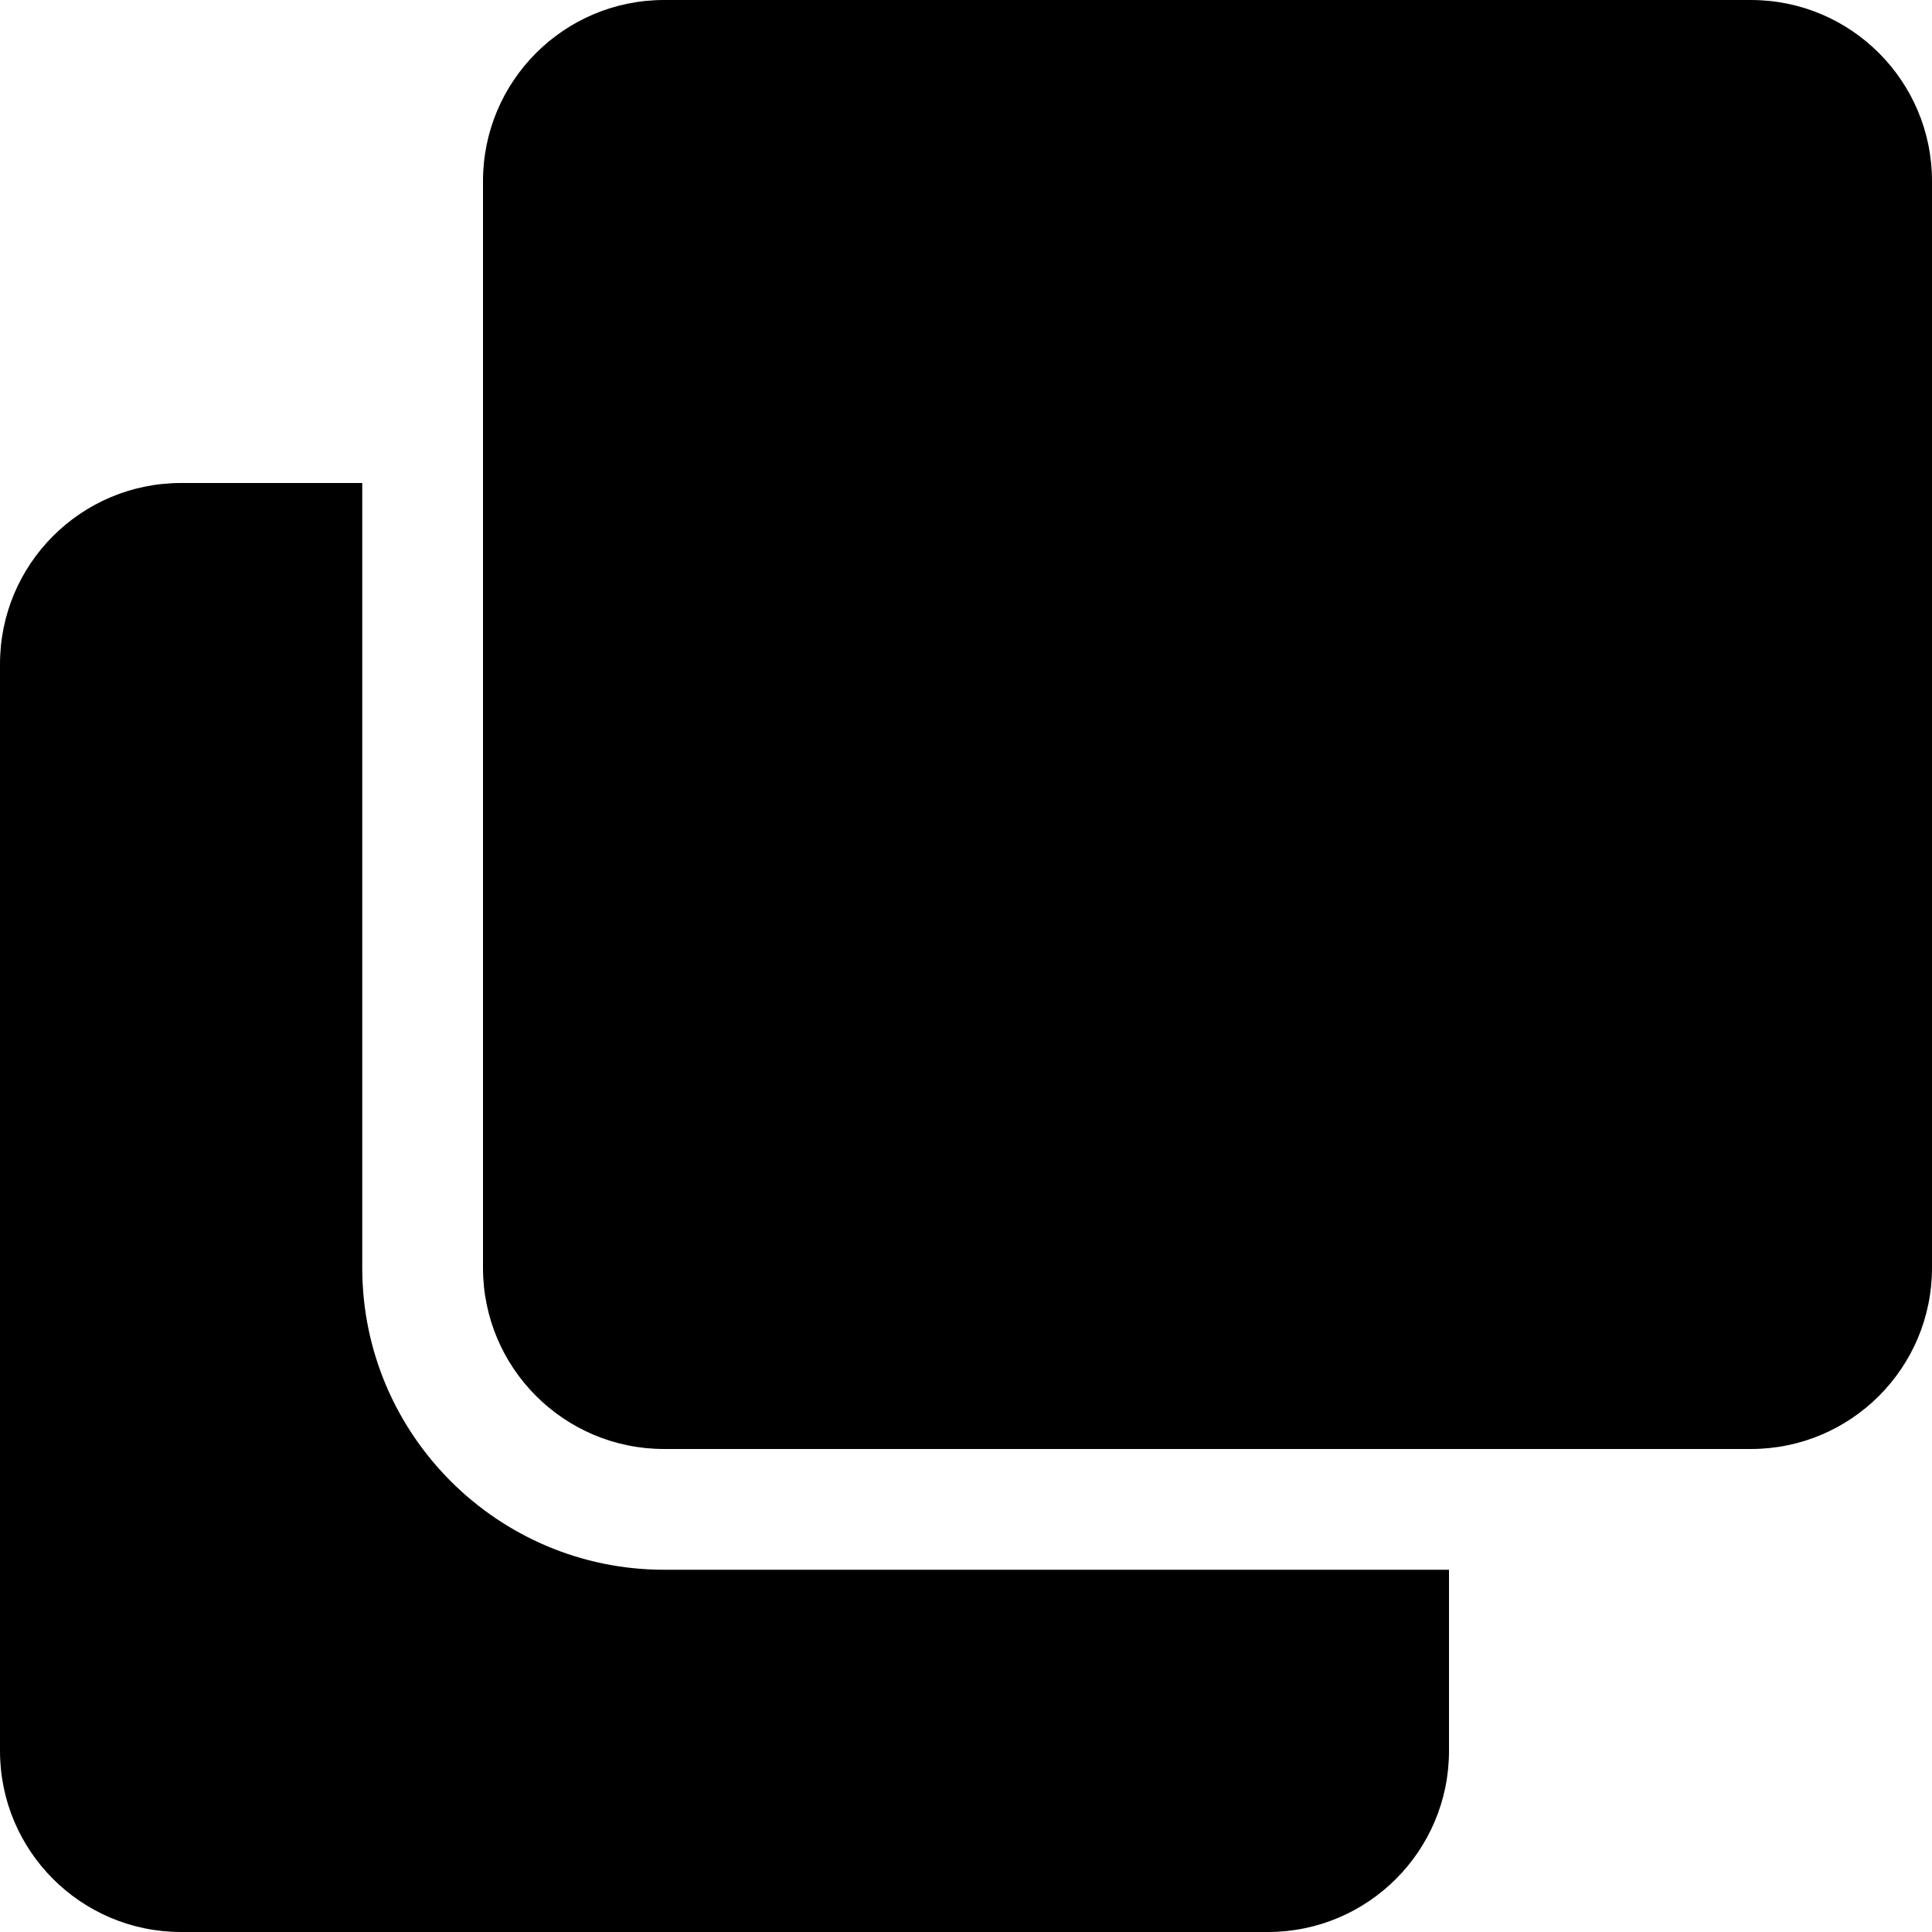
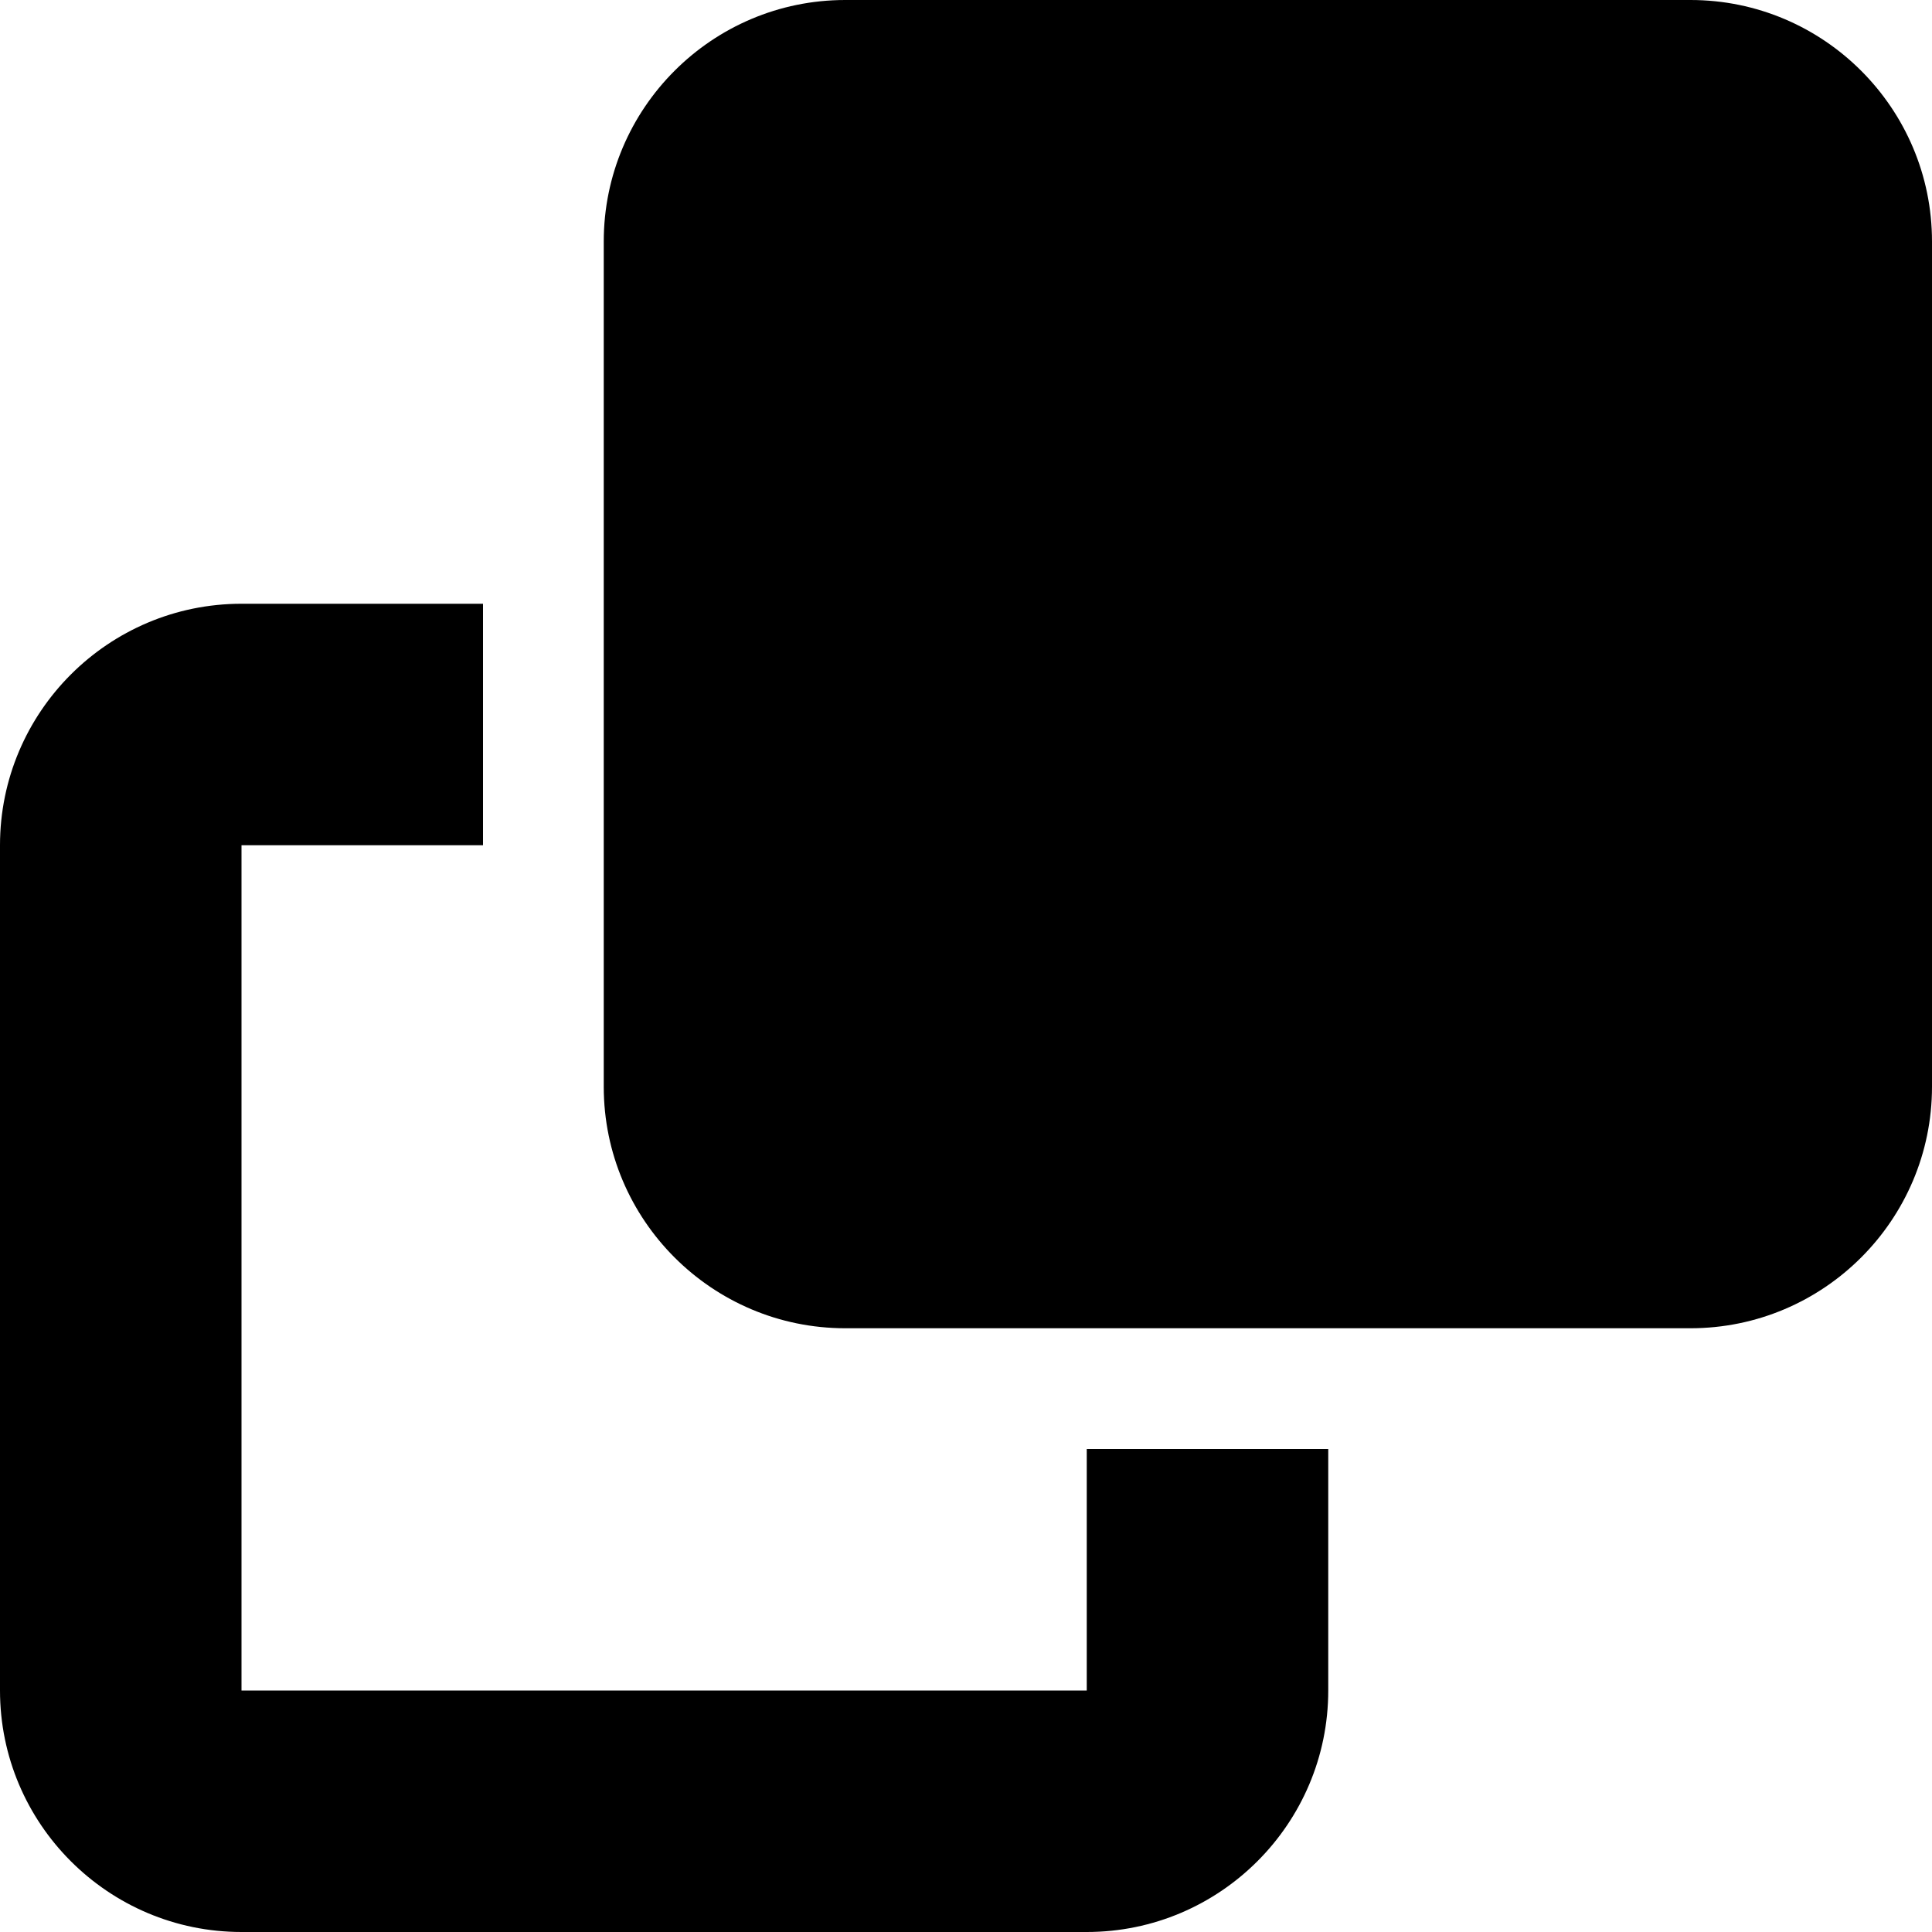
<svg xmlns="http://www.w3.org/2000/svg" viewBox="0 0 512 512">
-   <path d="M464 0c26.51 0 48 21.49 48 48v288c0 26.51-21.49 48-48 48H176c-26.51 0-48-21.49-48-48V48c0-26.51 21.49-48 48-48h288M176 416c-44.112 0-80-35.888-80-80V128H48c-26.51 0-48 21.49-48 48v288c0 26.51 21.49 48 48 48h288c26.51 0 48-21.49 48-48v-48H176z" />
+   <path d="M288 448H64V224h64V160H64c-35.3 0-64 28.7-64 64V448c0 35.3 28.7 64 64 64H288c35.3 0 64-28.7 64-64V384H288v64zm-64-96H448c35.3 0 64-28.7 64-64V64c0-35.3-28.7-64-64-64H224c-35.3 0-64 28.7-64 64V288c0 35.3 28.7 64 64 64z" />
</svg>
